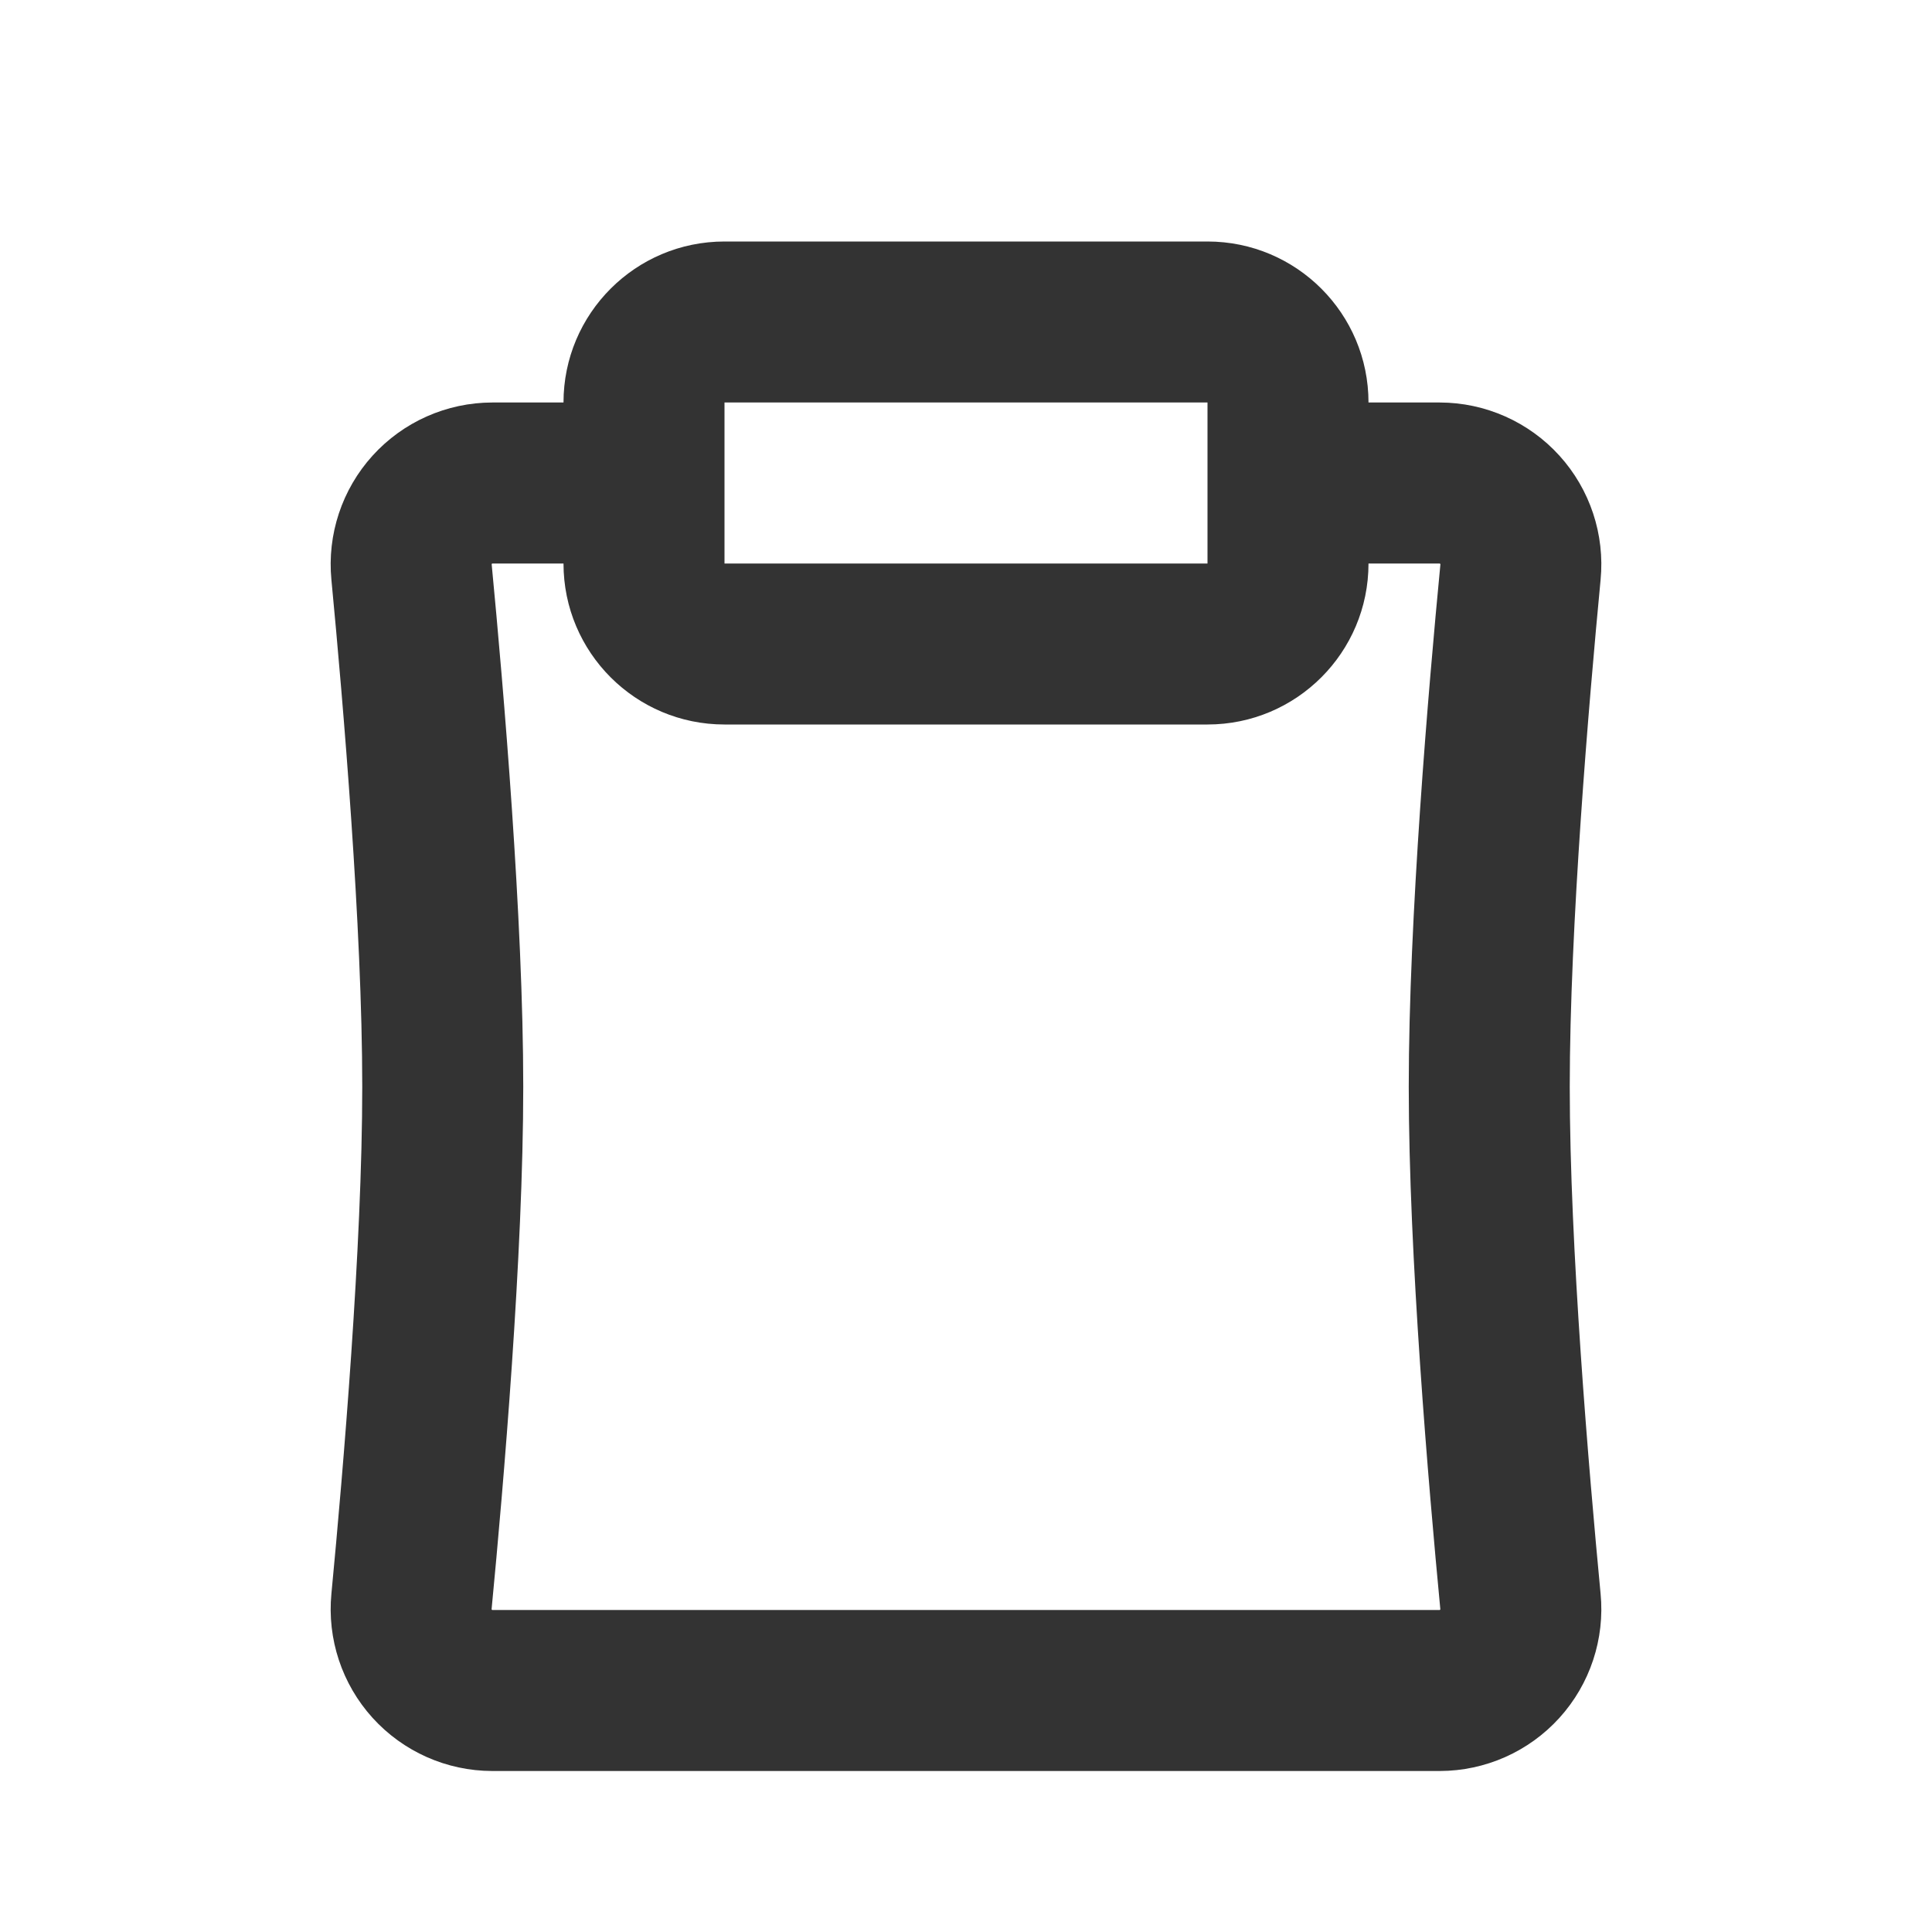
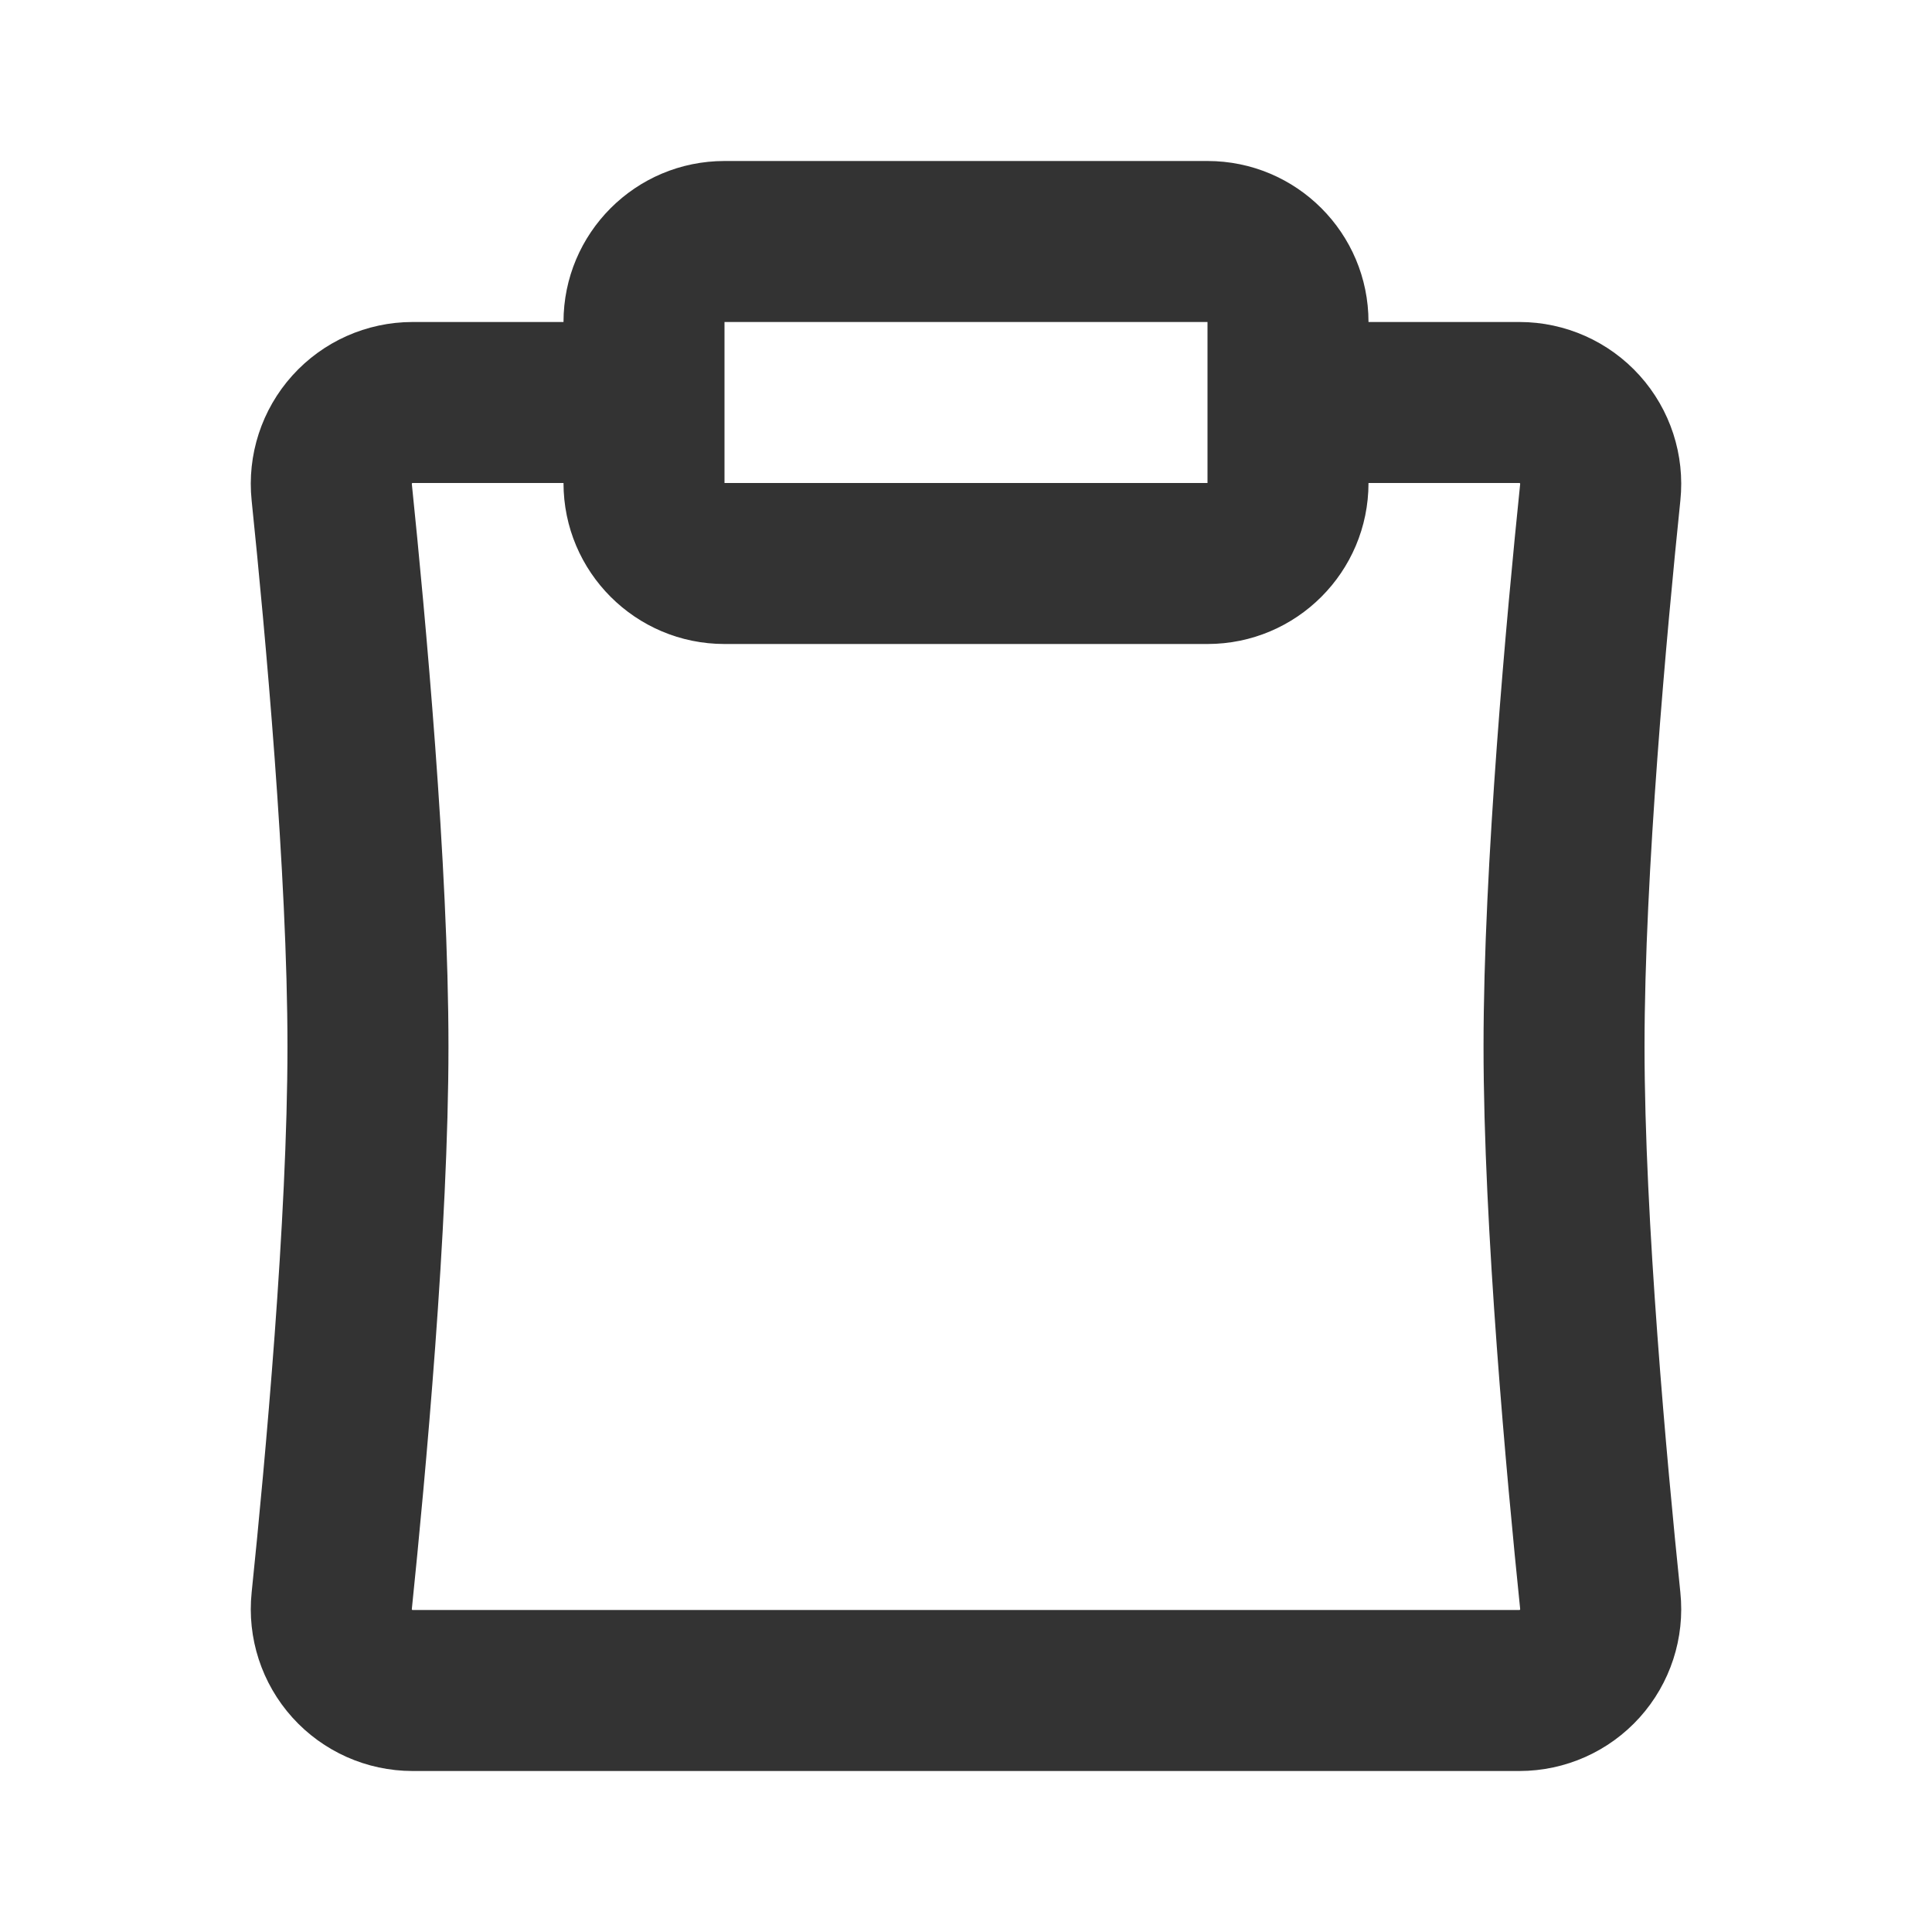
<svg xmlns="http://www.w3.org/2000/svg" width="24" height="24" fill="none" viewBox="0 0 24 24">
-   <path fill="#333" fill-rule="evenodd" d="M9 3a2 2 0 00-2 2h-.885a2.01 2.01 0 00-1.998 2.204c.147 1.54.383 4.318.383 6.296 0 1.978-.236 4.757-.383 6.296A2.01 2.01 0 006.115 22h11.77a2.01 2.01 0 001.998-2.204c-.147-1.54-.383-4.318-.383-6.296 0-1.978.236-4.757.383-6.296A2.01 2.01 0 0017.885 5H17a2 2 0 00-2-2H9zm8 4a2 2 0 01-2 2H9a2 2 0 01-2-2h-.886l-.003.003a.017.017 0 00-.003.005v.005c.147 1.537.392 4.402.392 6.487s-.245 4.95-.393 6.487a.02.02 0 000 .004v.001a.017.017 0 00.007.008h11.772l.003-.003a.02.02 0 00.003-.005v-.005c-.147-1.537-.392-4.402-.392-6.487s.245-4.95.393-6.487v-.005A.019.019 0 0017.885 7H17zM9 5h6v2H9V5z" />
+   <path fill="#333" fill-rule="evenodd" d="M9 2a2 2 0 00-2 2H5.124a2.01 2.01 0 00-1.998 2.218c.168 1.626.445 4.643.445 6.782 0 2.14-.277 5.156-.445 6.782A2.01 2.01 0 005.124 22h13.752a2.01 2.01 0 001.998-2.218c-.168-1.626-.445-4.643-.445-6.782 0-2.14.277-5.156.445-6.782A2.01 2.01 0 0018.876 4H17v2h1.878l.003.003a.013.013 0 01.003.005v.005c-.167 1.623-.455 4.733-.455 6.987 0 2.254.288 5.364.455 6.987v.005l-.003.005-.002.002h-.001l-.002.001H5.122l-.003-.003a.016.016 0 01-.003-.005v-.005c.167-1.623.455-4.733.455-6.987 0-2.254-.288-5.364-.455-6.987v-.005l.003-.005A.015.015 0 015.122 6H7a2 2 0 002 2h6a2 2 0 002-2V4a2 2 0 00-2-2H9zm0 2h6v2H9V4z" />
</svg>
